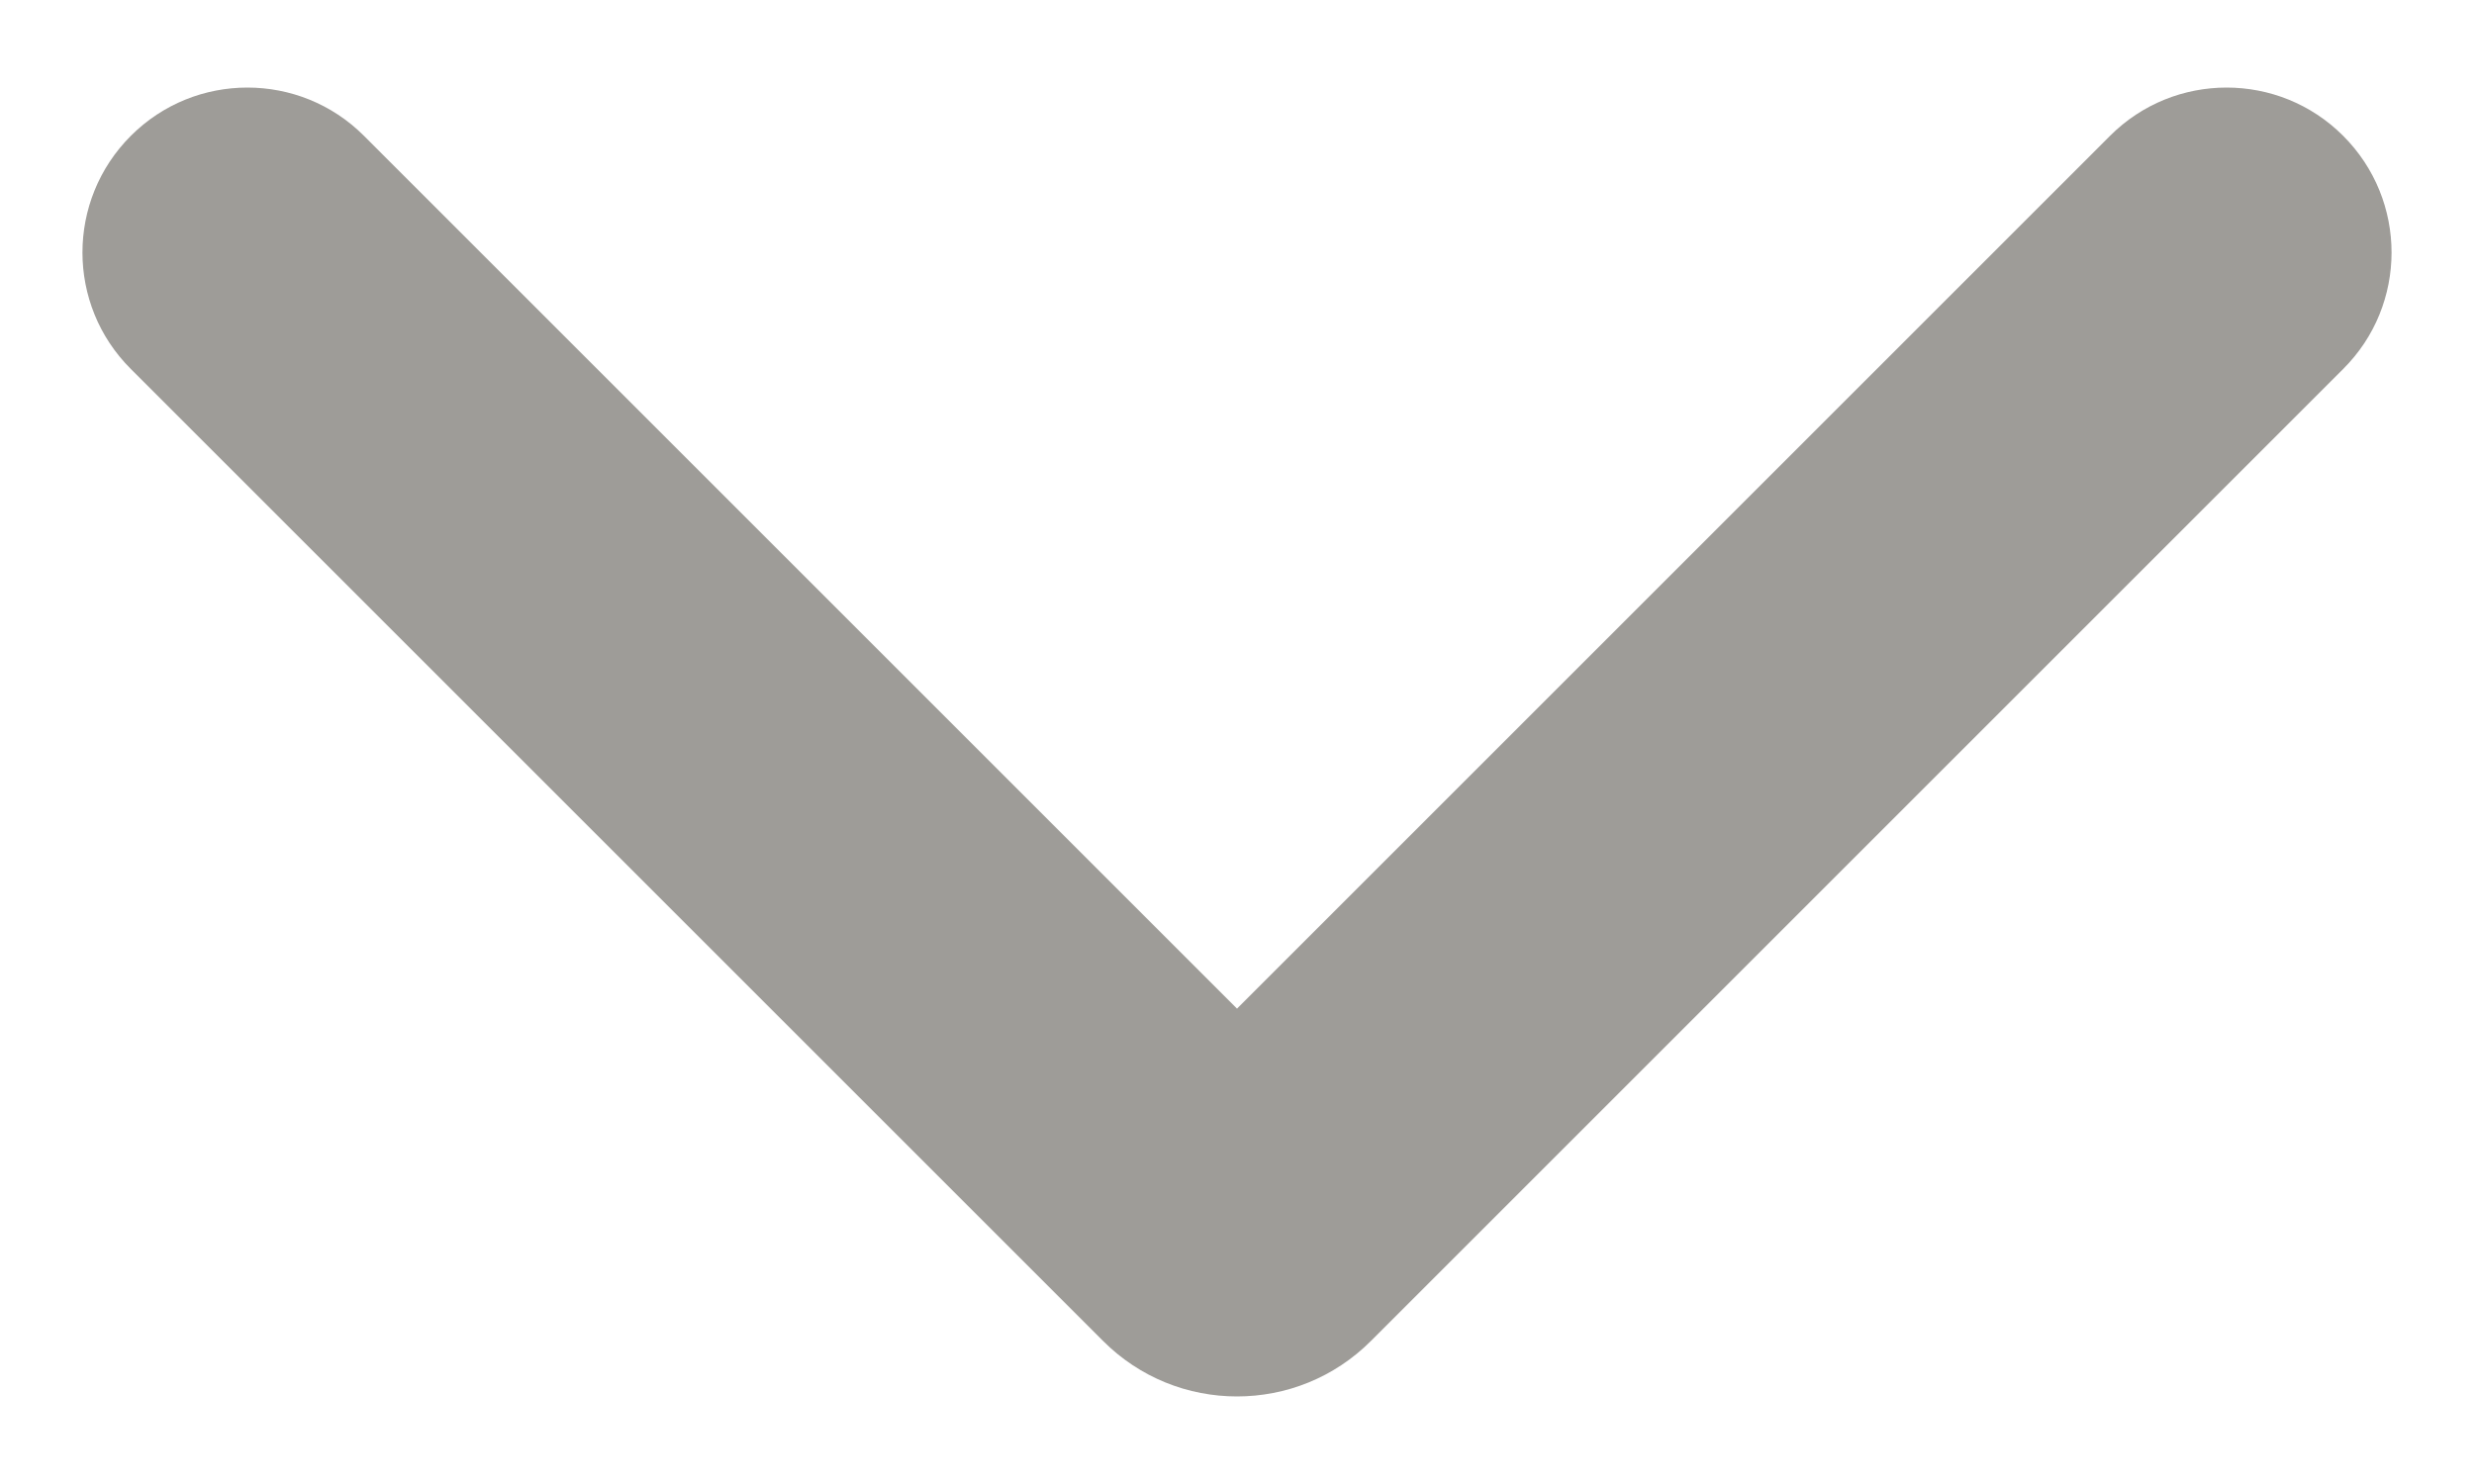
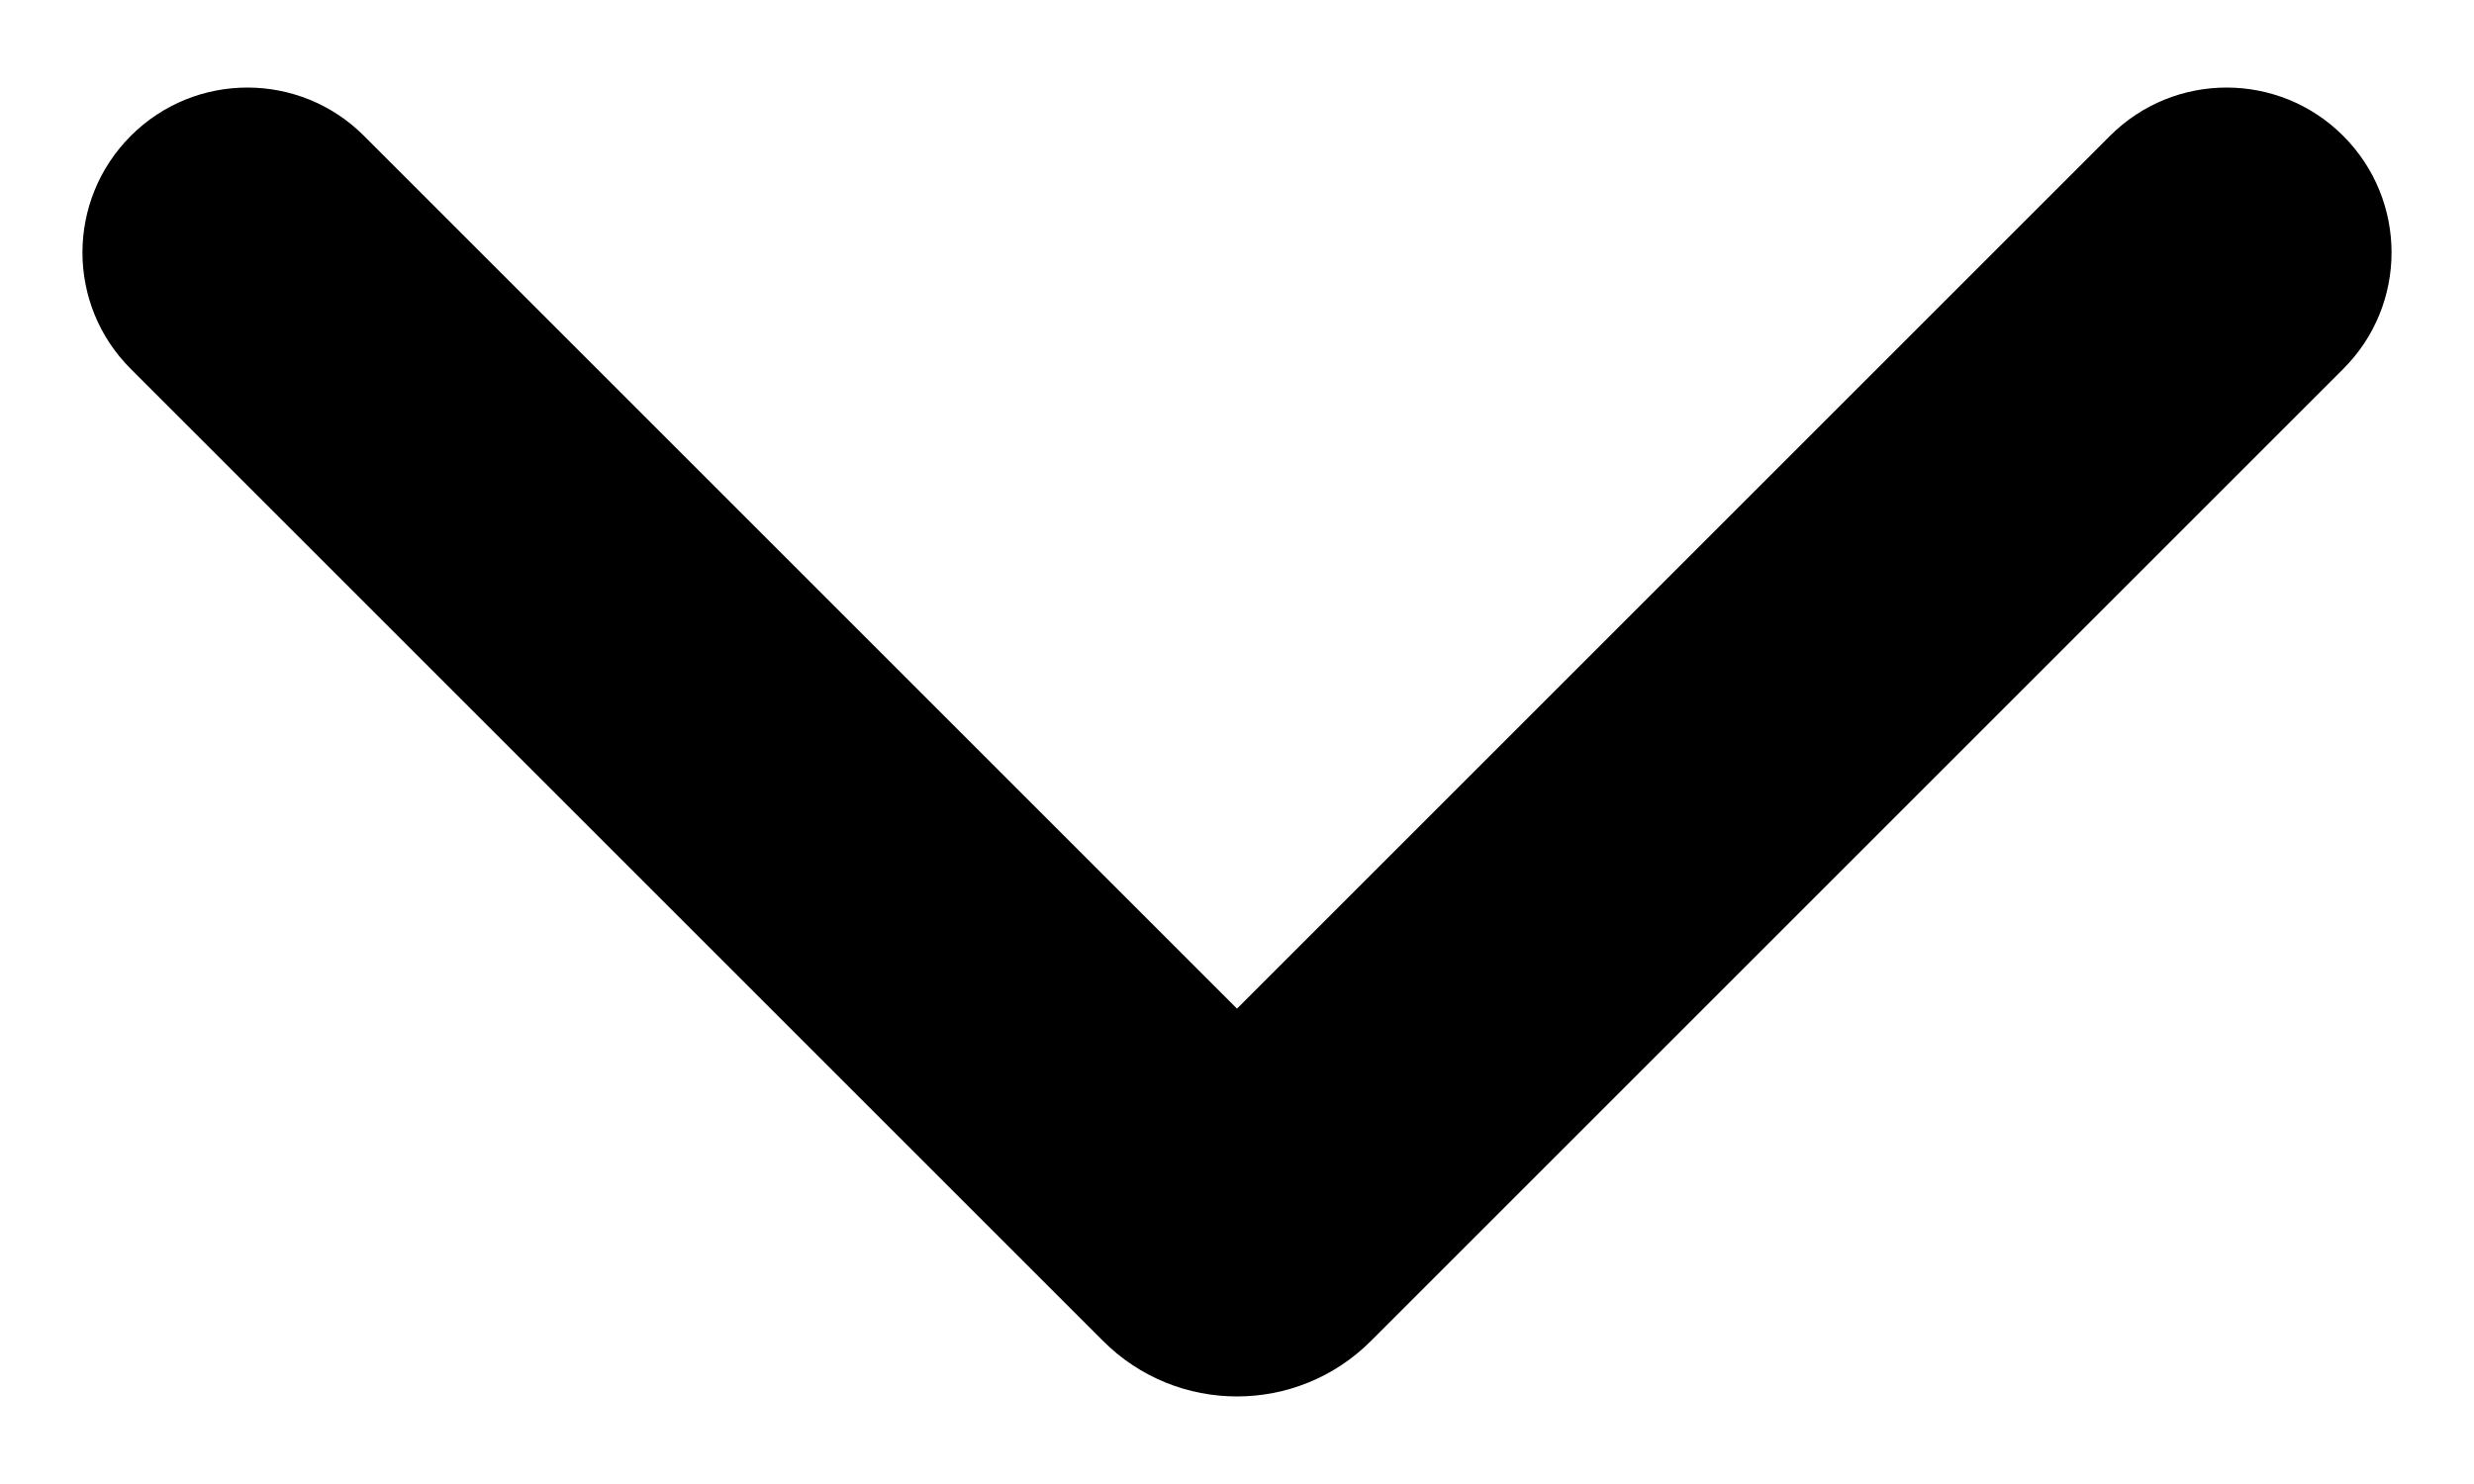
- <svg xmlns="http://www.w3.org/2000/svg" width="10" height="6" viewBox="0 0 10 6" fill="none">
-   <path fill-rule="evenodd" clip-rule="evenodd" d="M0.529 0.549C0.789 0.289 1.211 0.289 1.471 0.549L5 4.078L8.529 0.549C8.789 0.289 9.211 0.289 9.471 0.549C9.732 0.81 9.732 1.232 9.471 1.492L5.542 5.421C5.243 5.721 4.757 5.721 4.458 5.421L0.529 1.492C0.268 1.232 0.268 0.81 0.529 0.549Z" fill="#9E9C98" />
+ <svg xmlns="http://www.w3.org/2000/svg" viewBox="0 0 10 6" fill="none">
+   <path fill-rule="evenodd" clip-rule="evenodd" d="M0.529 0.549C0.789 0.289 1.211 0.289 1.471 0.549L5 4.078L8.529 0.549C8.789 0.289 9.211 0.289 9.471 0.549C9.732 0.81 9.732 1.232 9.471 1.492L5.542 5.421C5.243 5.721 4.757 5.721 4.458 5.421L0.529 1.492C0.268 1.232 0.268 0.81 0.529 0.549Z" fill="currentColor" />
</svg>
